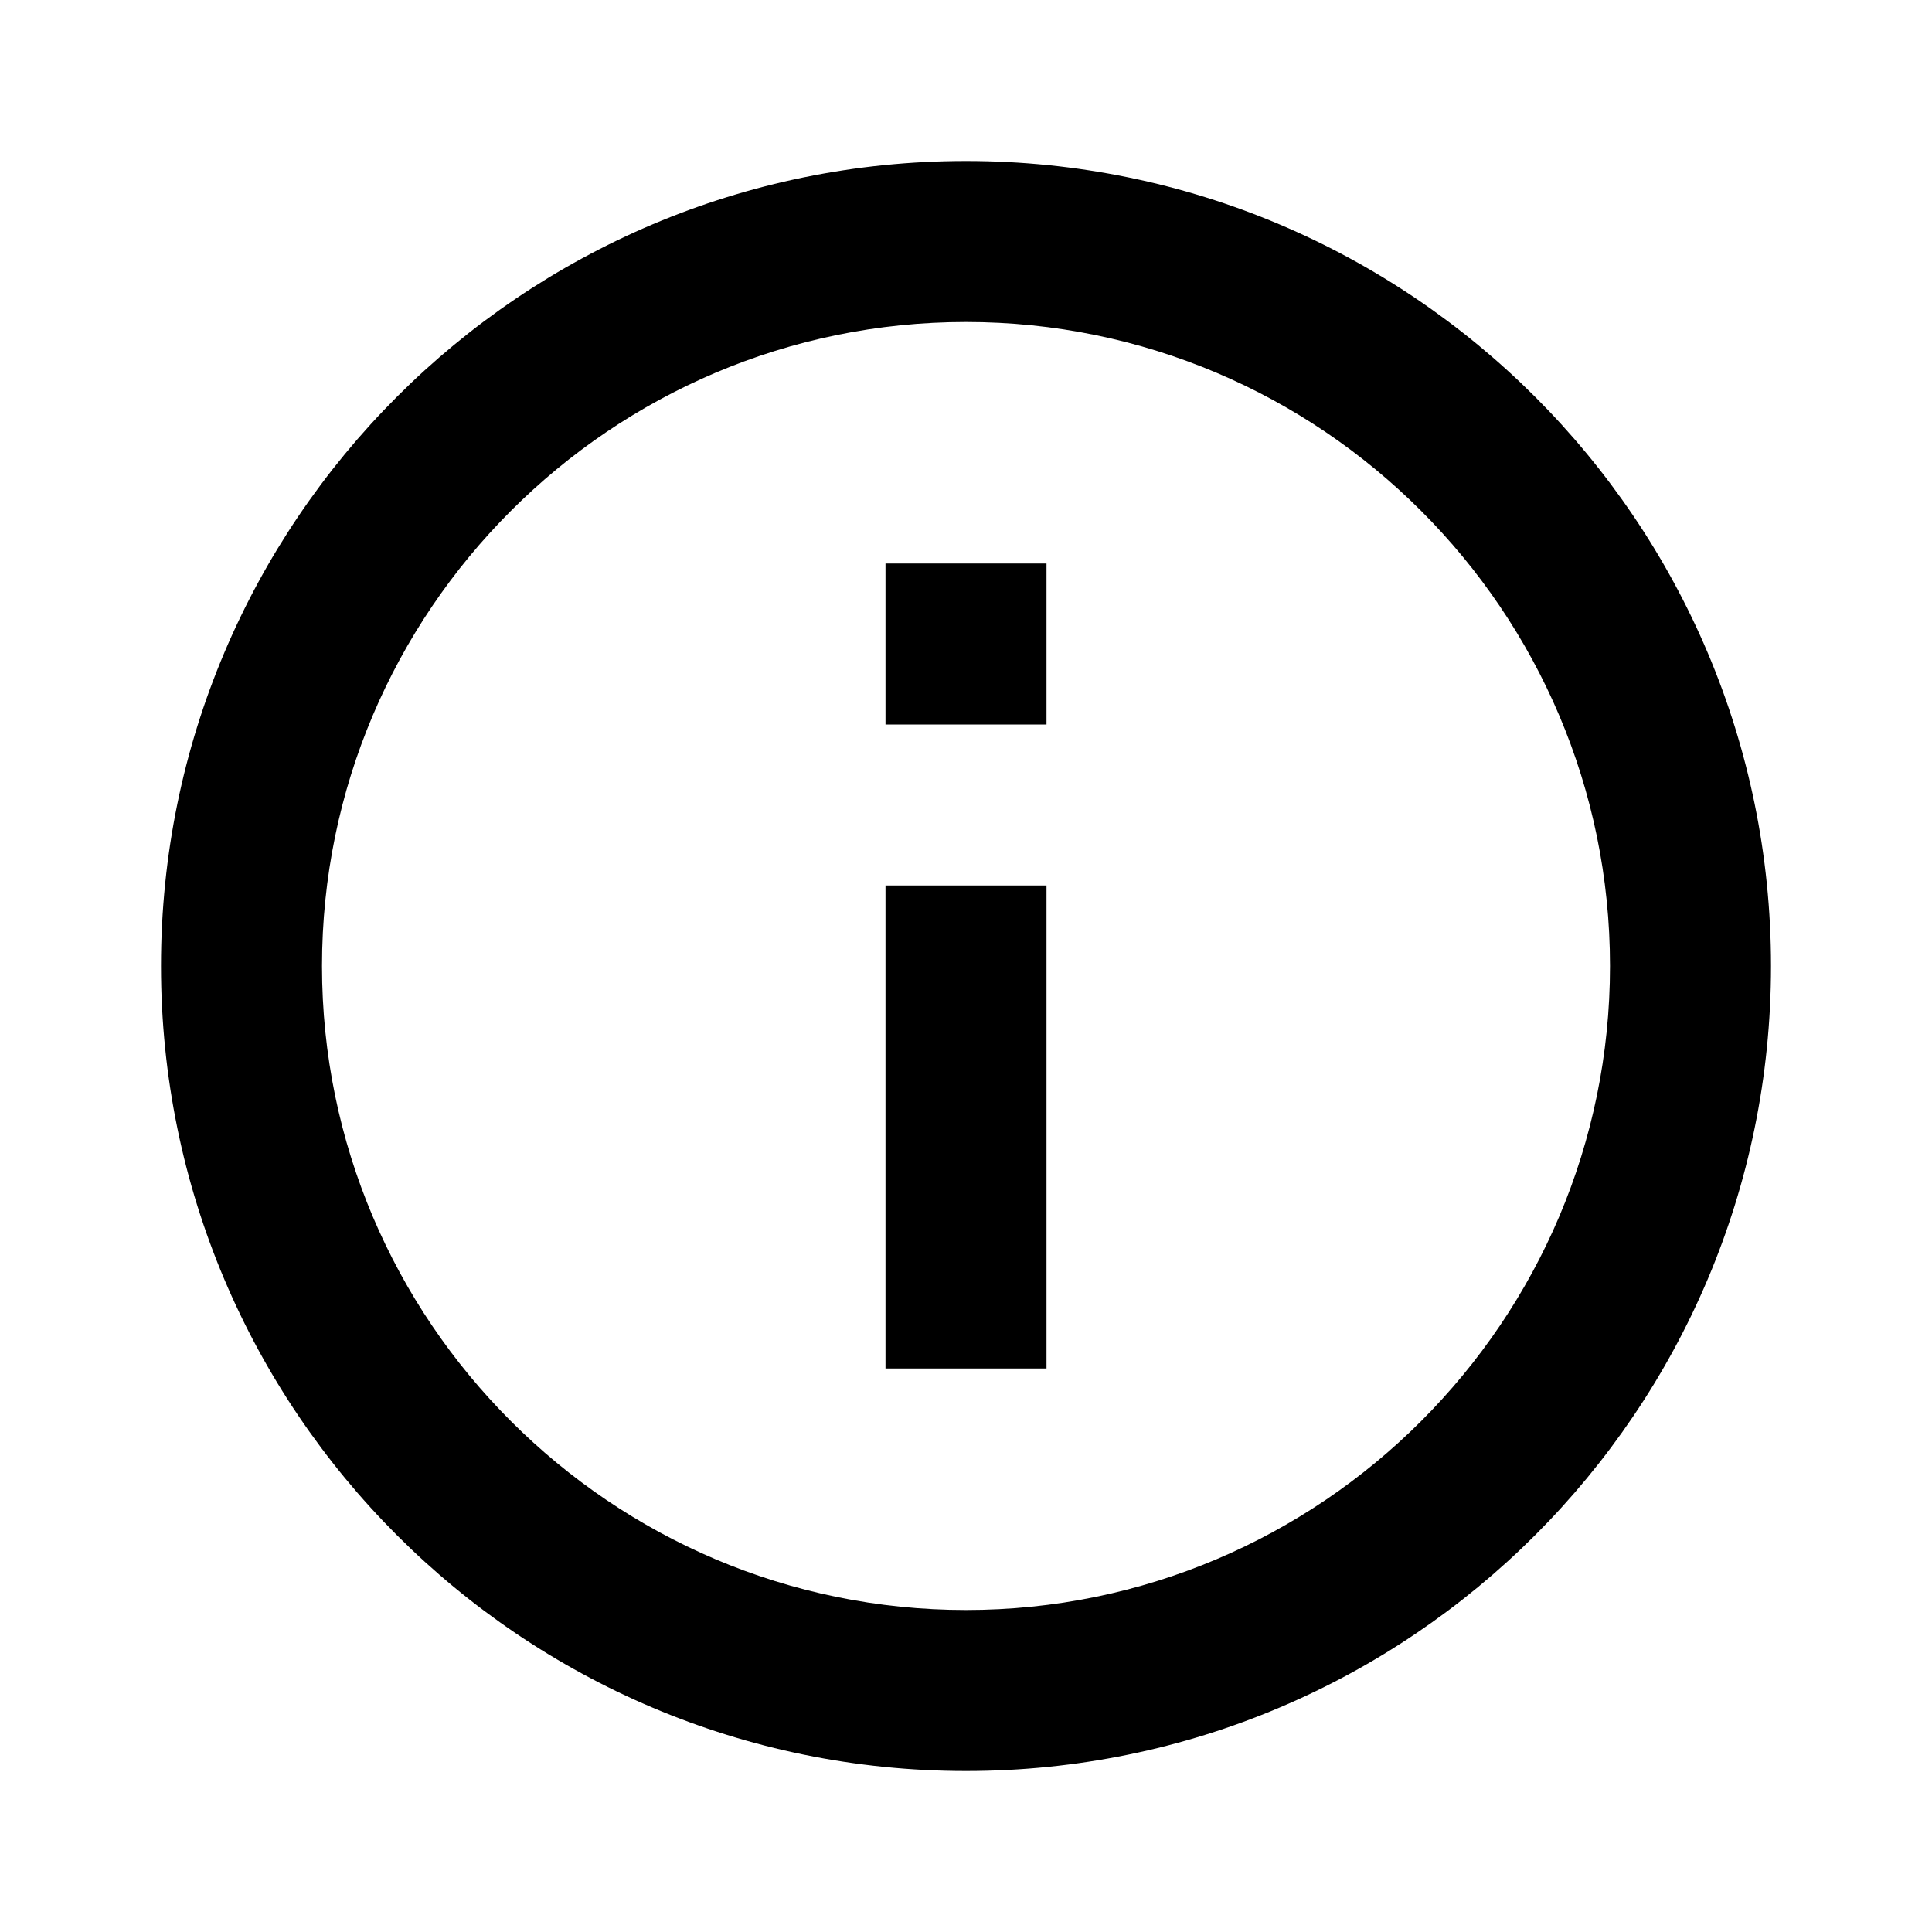
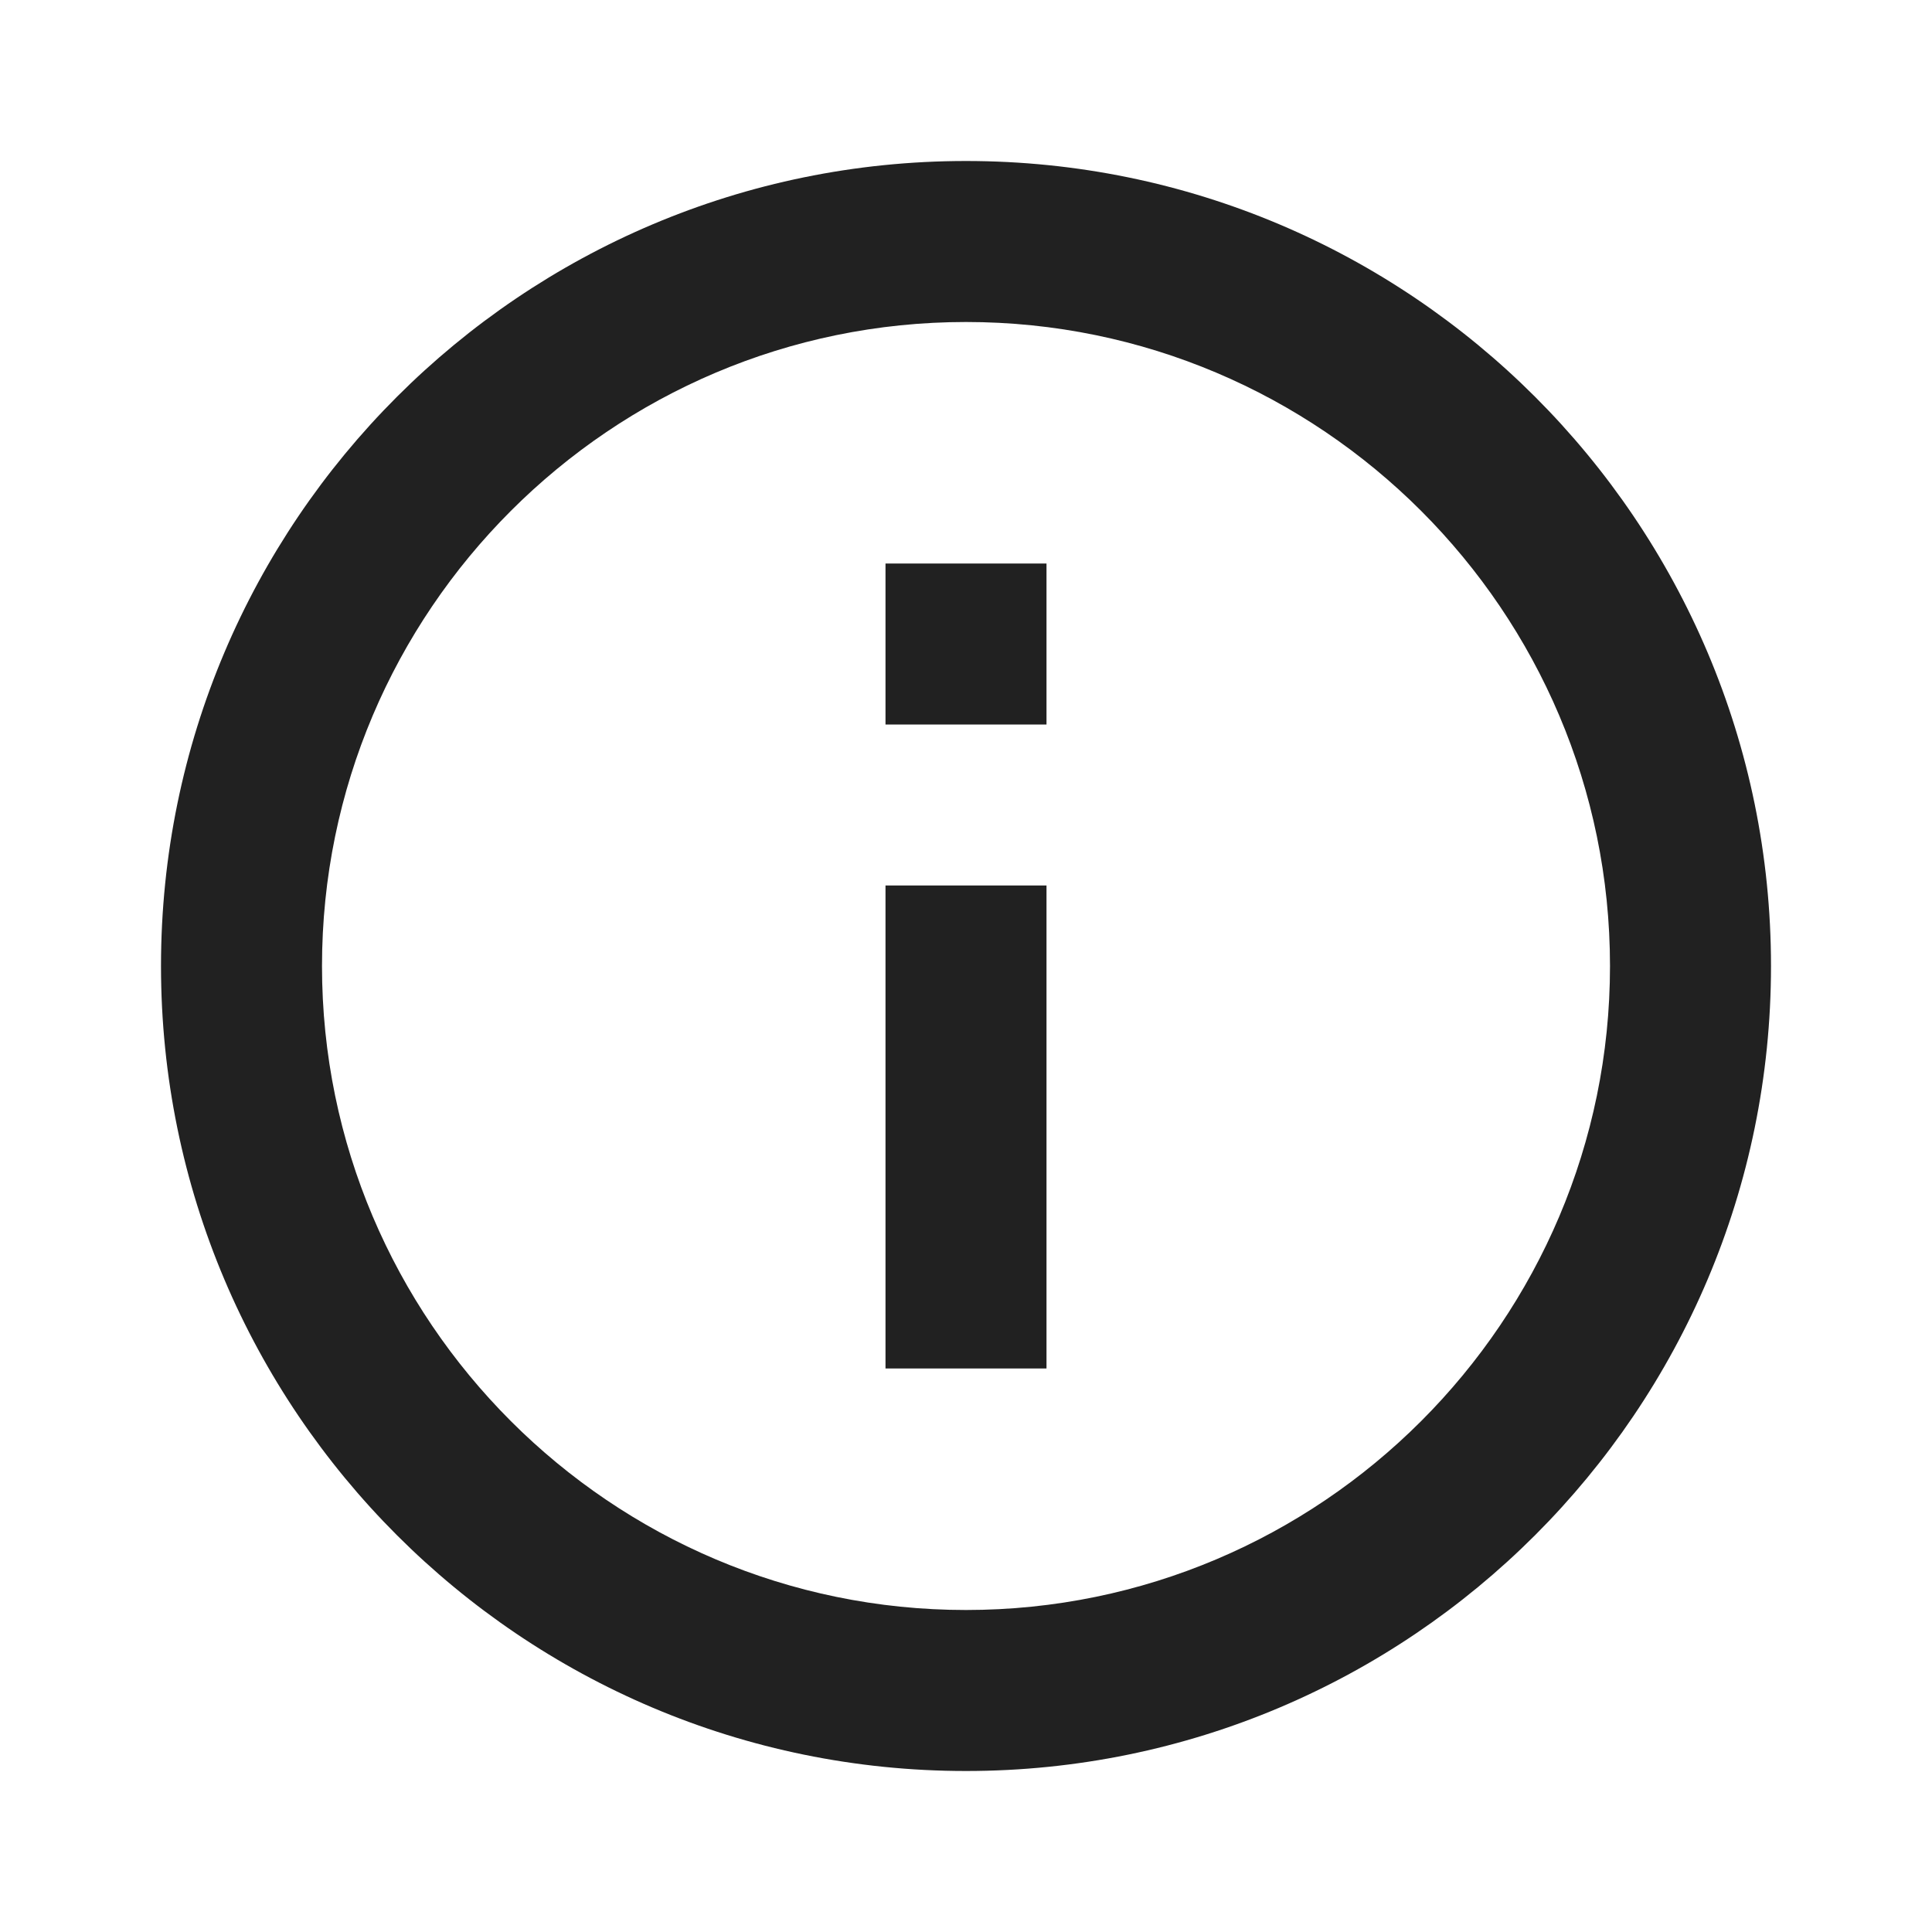
- <svg xmlns="http://www.w3.org/2000/svg" fill="#000000" height="48" viewBox="0 0 24 24" width="48">
+ <svg xmlns="http://www.w3.org/2000/svg" fill="#212121" height="48" viewBox="0 0 24 24" width="48">
  <path d="M0 0h24v24H0z" fill="none" />
  <path d="M11 17h2v-6h-2v6zm1-15C6.48 2 2 6.48 2 12s4.48 10 10 10 10-4.48 10-10S17.52 2 12 2zm0 18c-4.41 0-8-3.59-8-8s3.59-8 8-8 8 3.59 8 8-3.59 8-8 8zM11 9h2V7h-2v2z" />
</svg>
